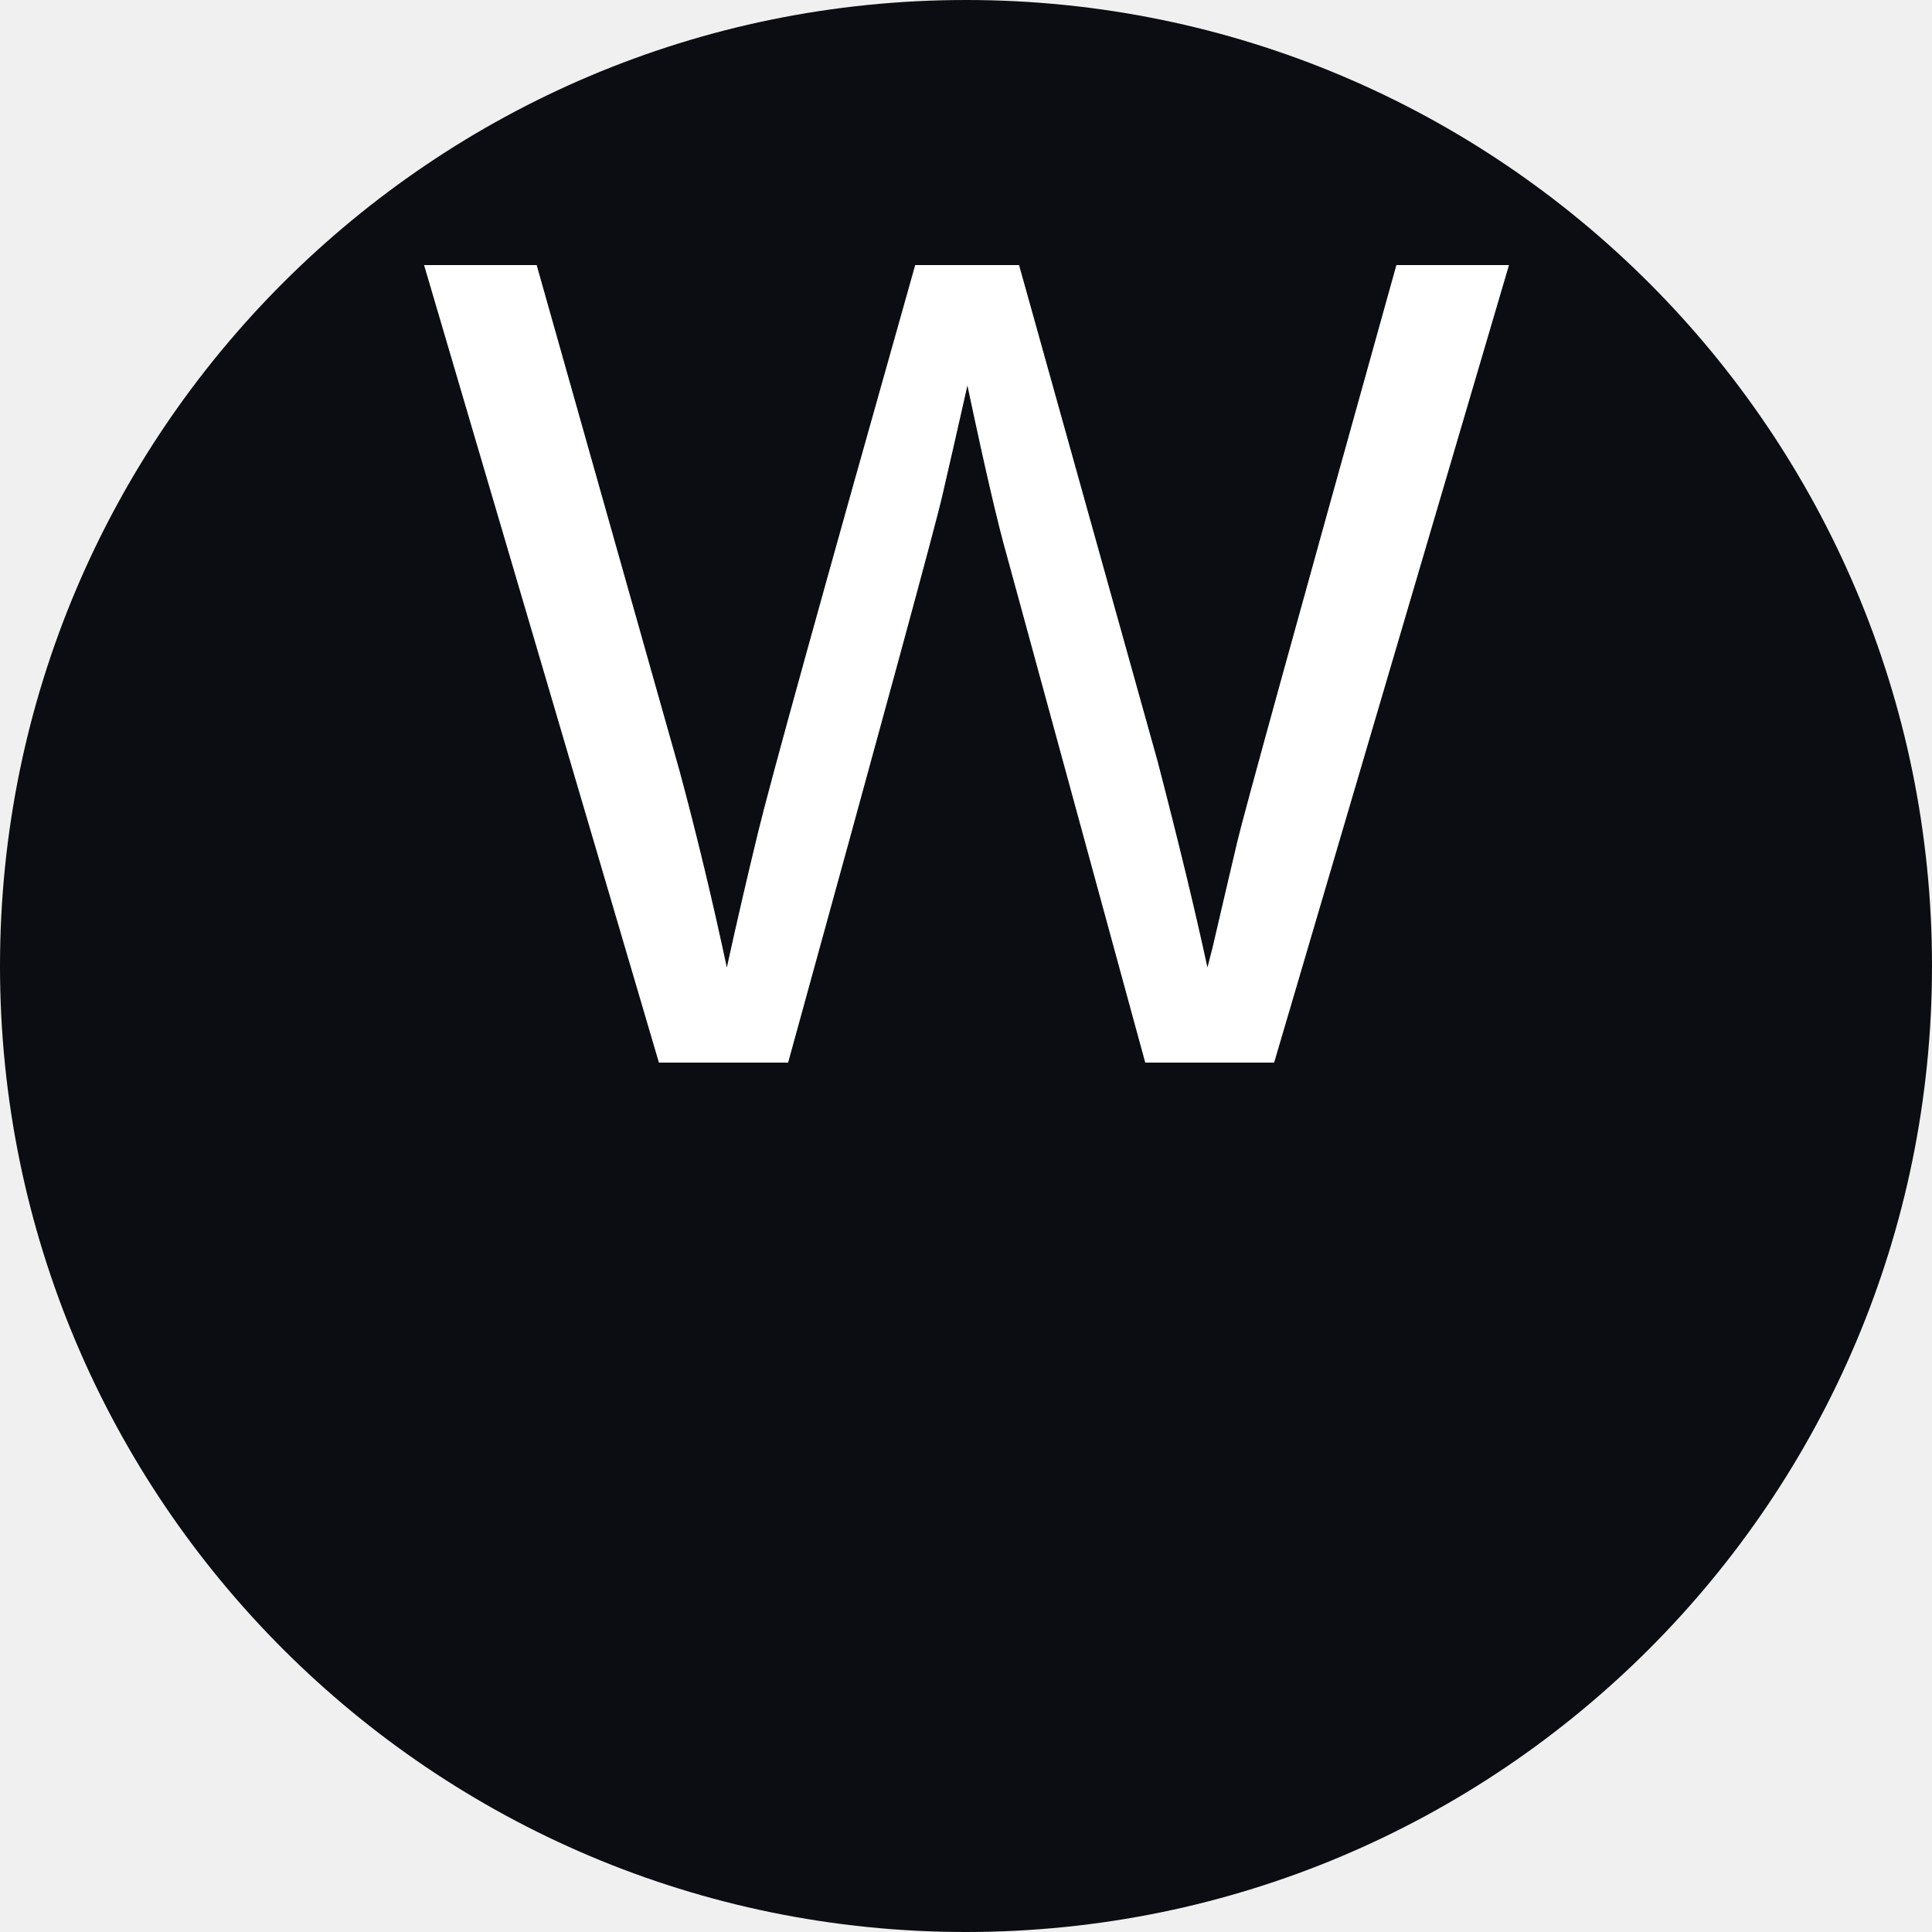
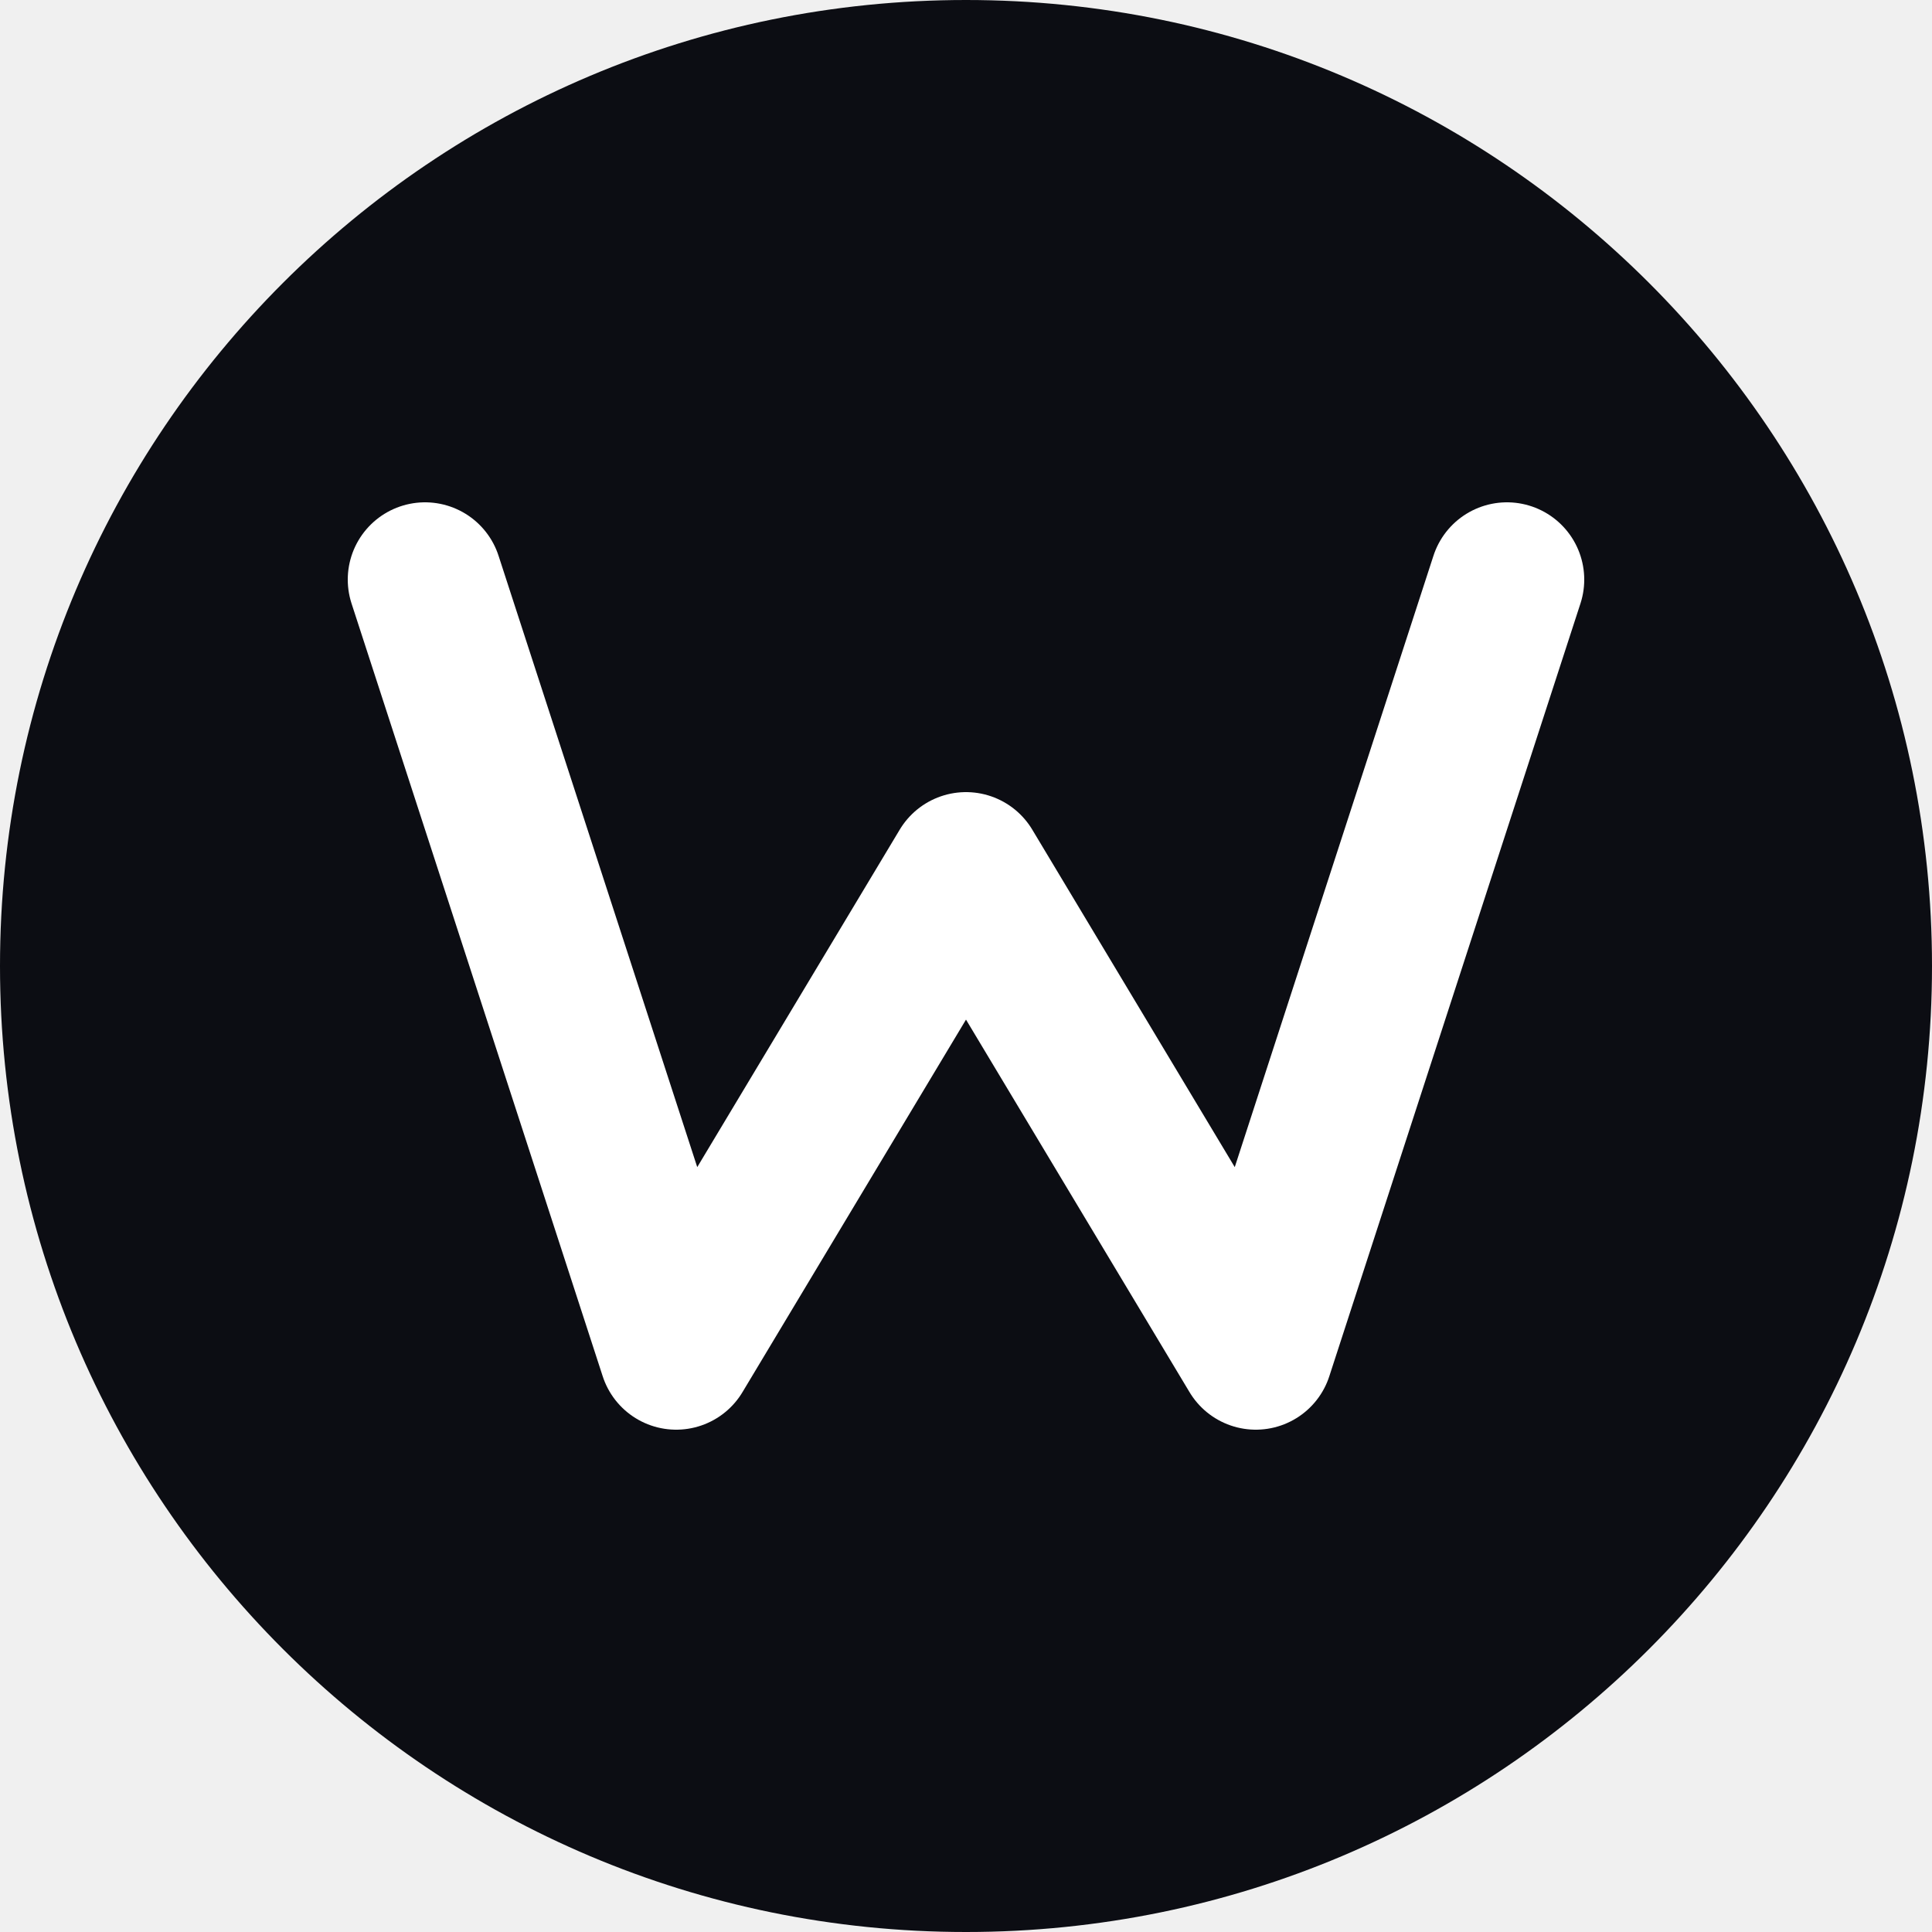
<svg xmlns="http://www.w3.org/2000/svg" viewBox="0 0 100 100">
  <circle cx="50" cy="50" r="50" fill="#0C0D13" />
-   <text x="50%" y="55%" text-anchor="middle" font-size="60" fill="white" font-family="Arial, sans-serif">W</text>
+   <path d="M22 30 L35 70 L50 45 L65 70 L78 30" stroke="white" stroke-width="8" fill="none" stroke-linecap="round" stroke-linejoin="round" />
</svg>
